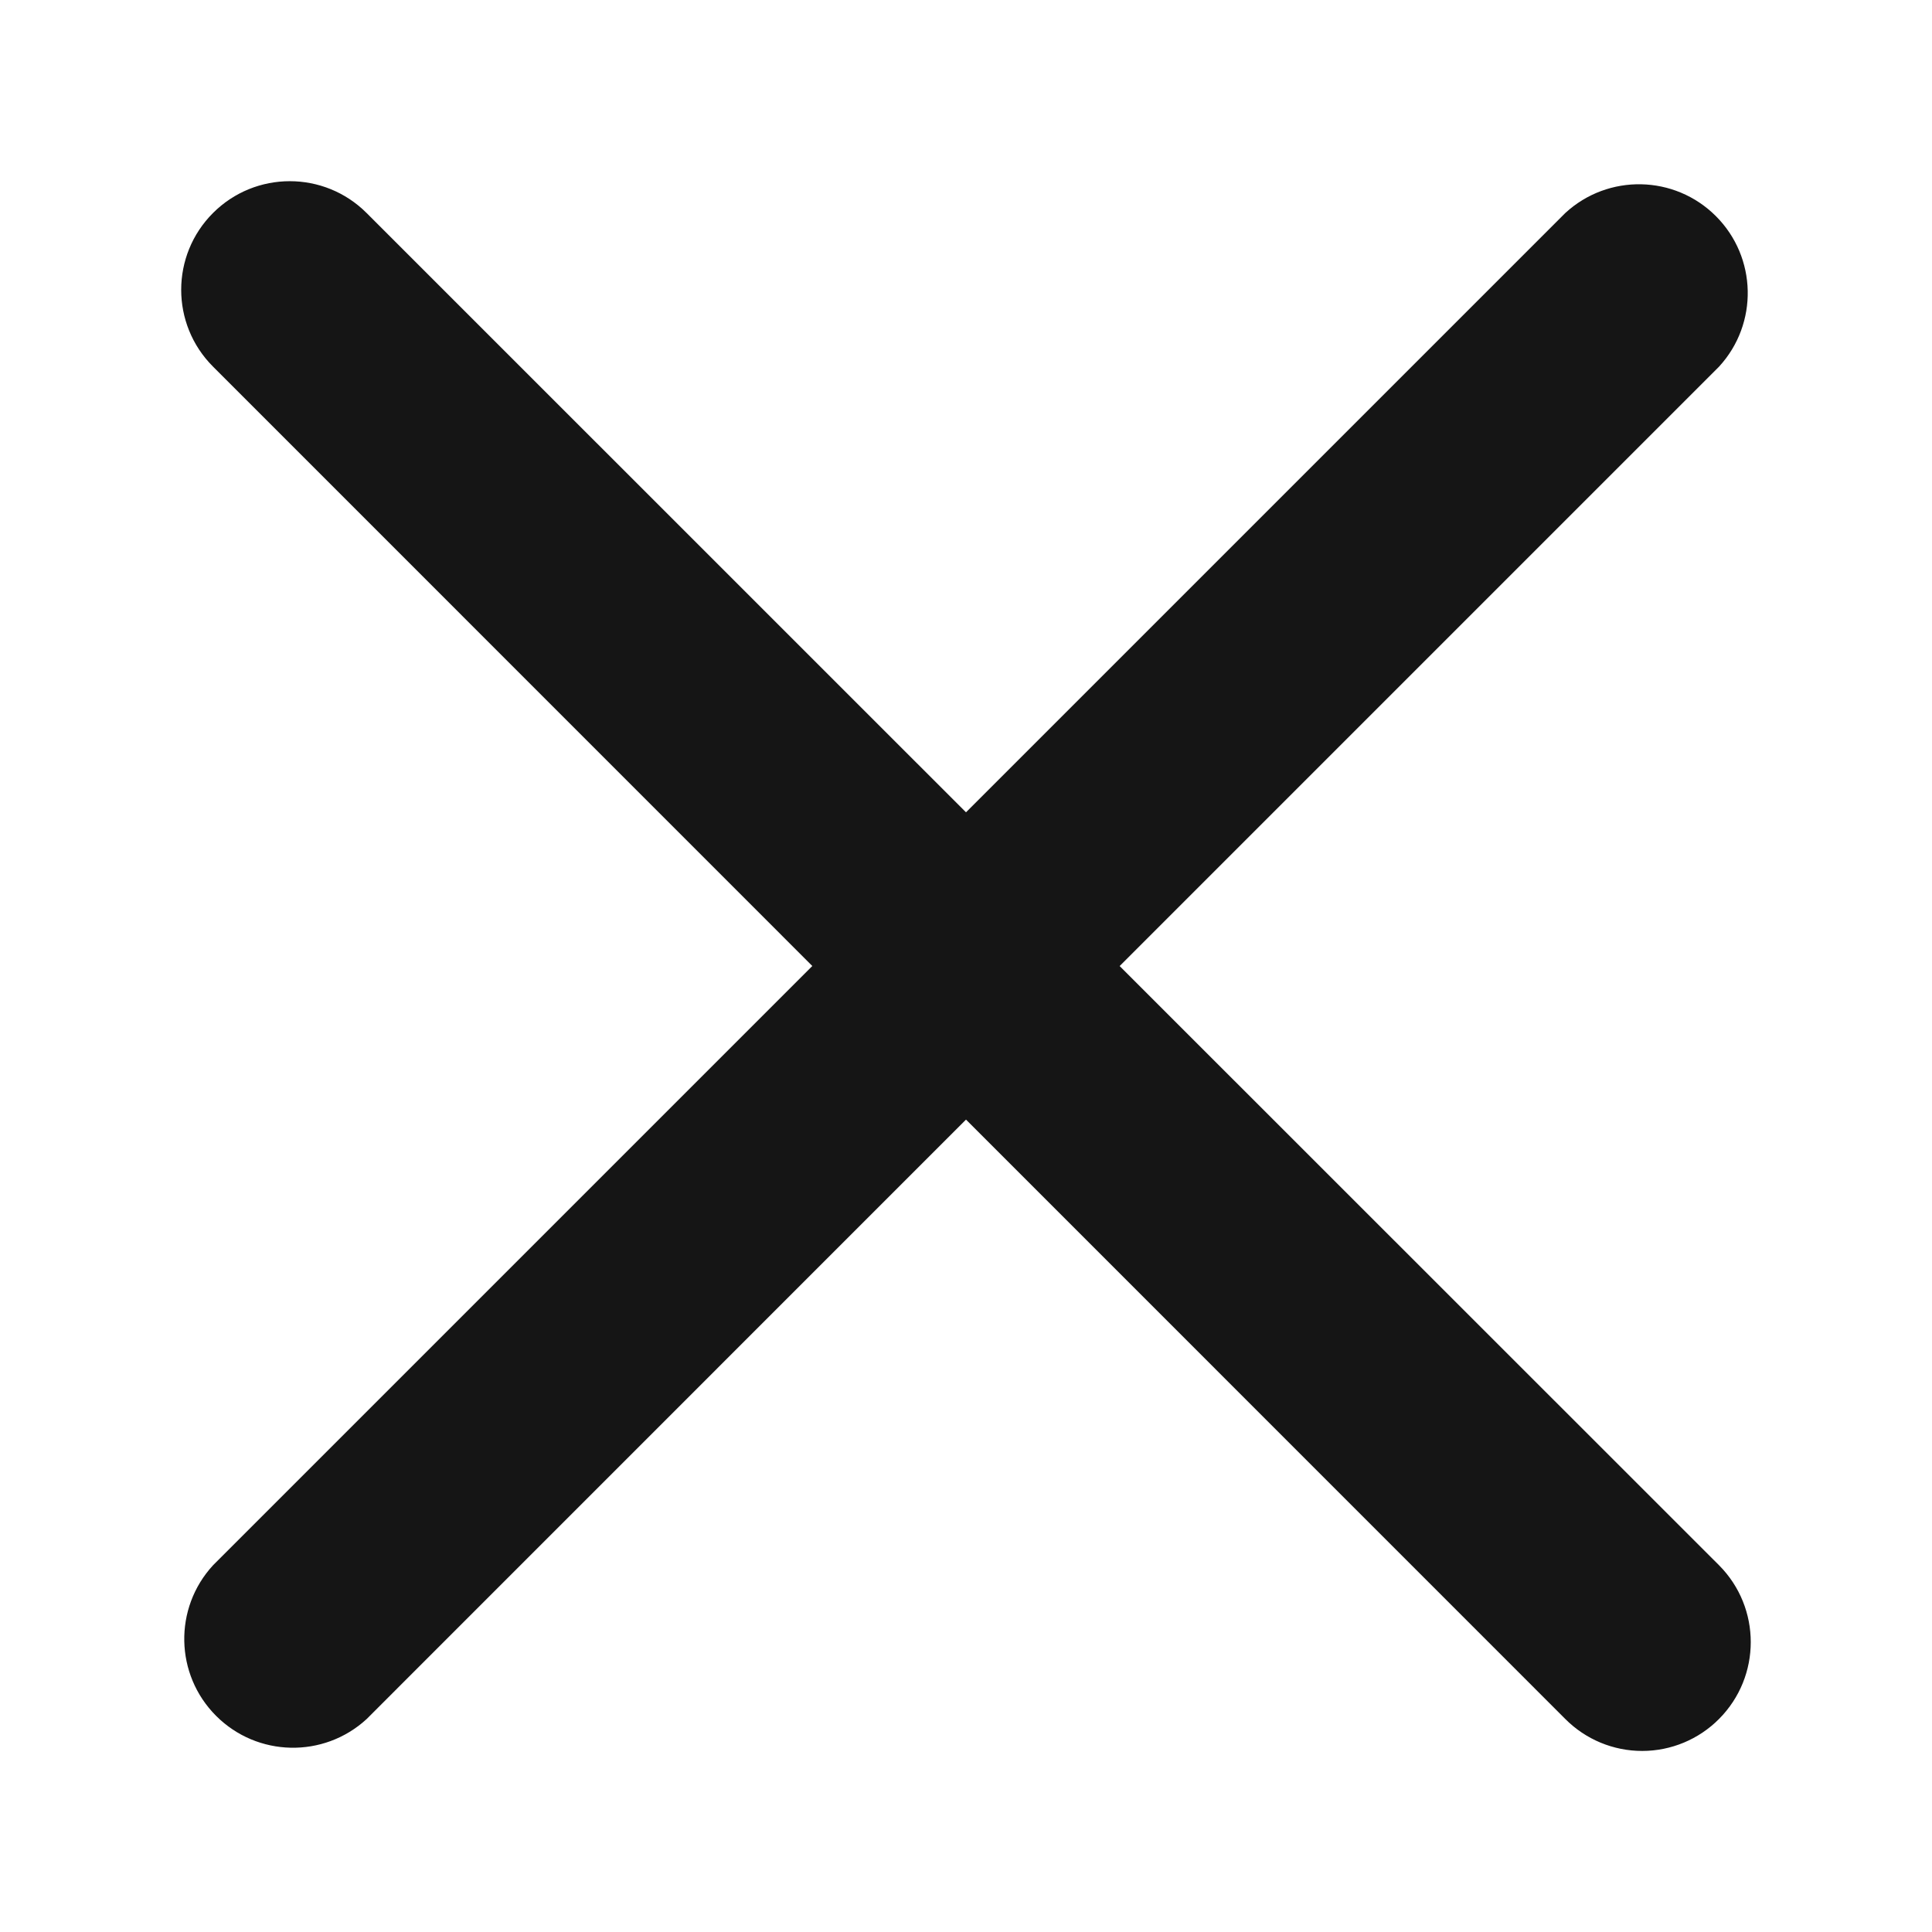
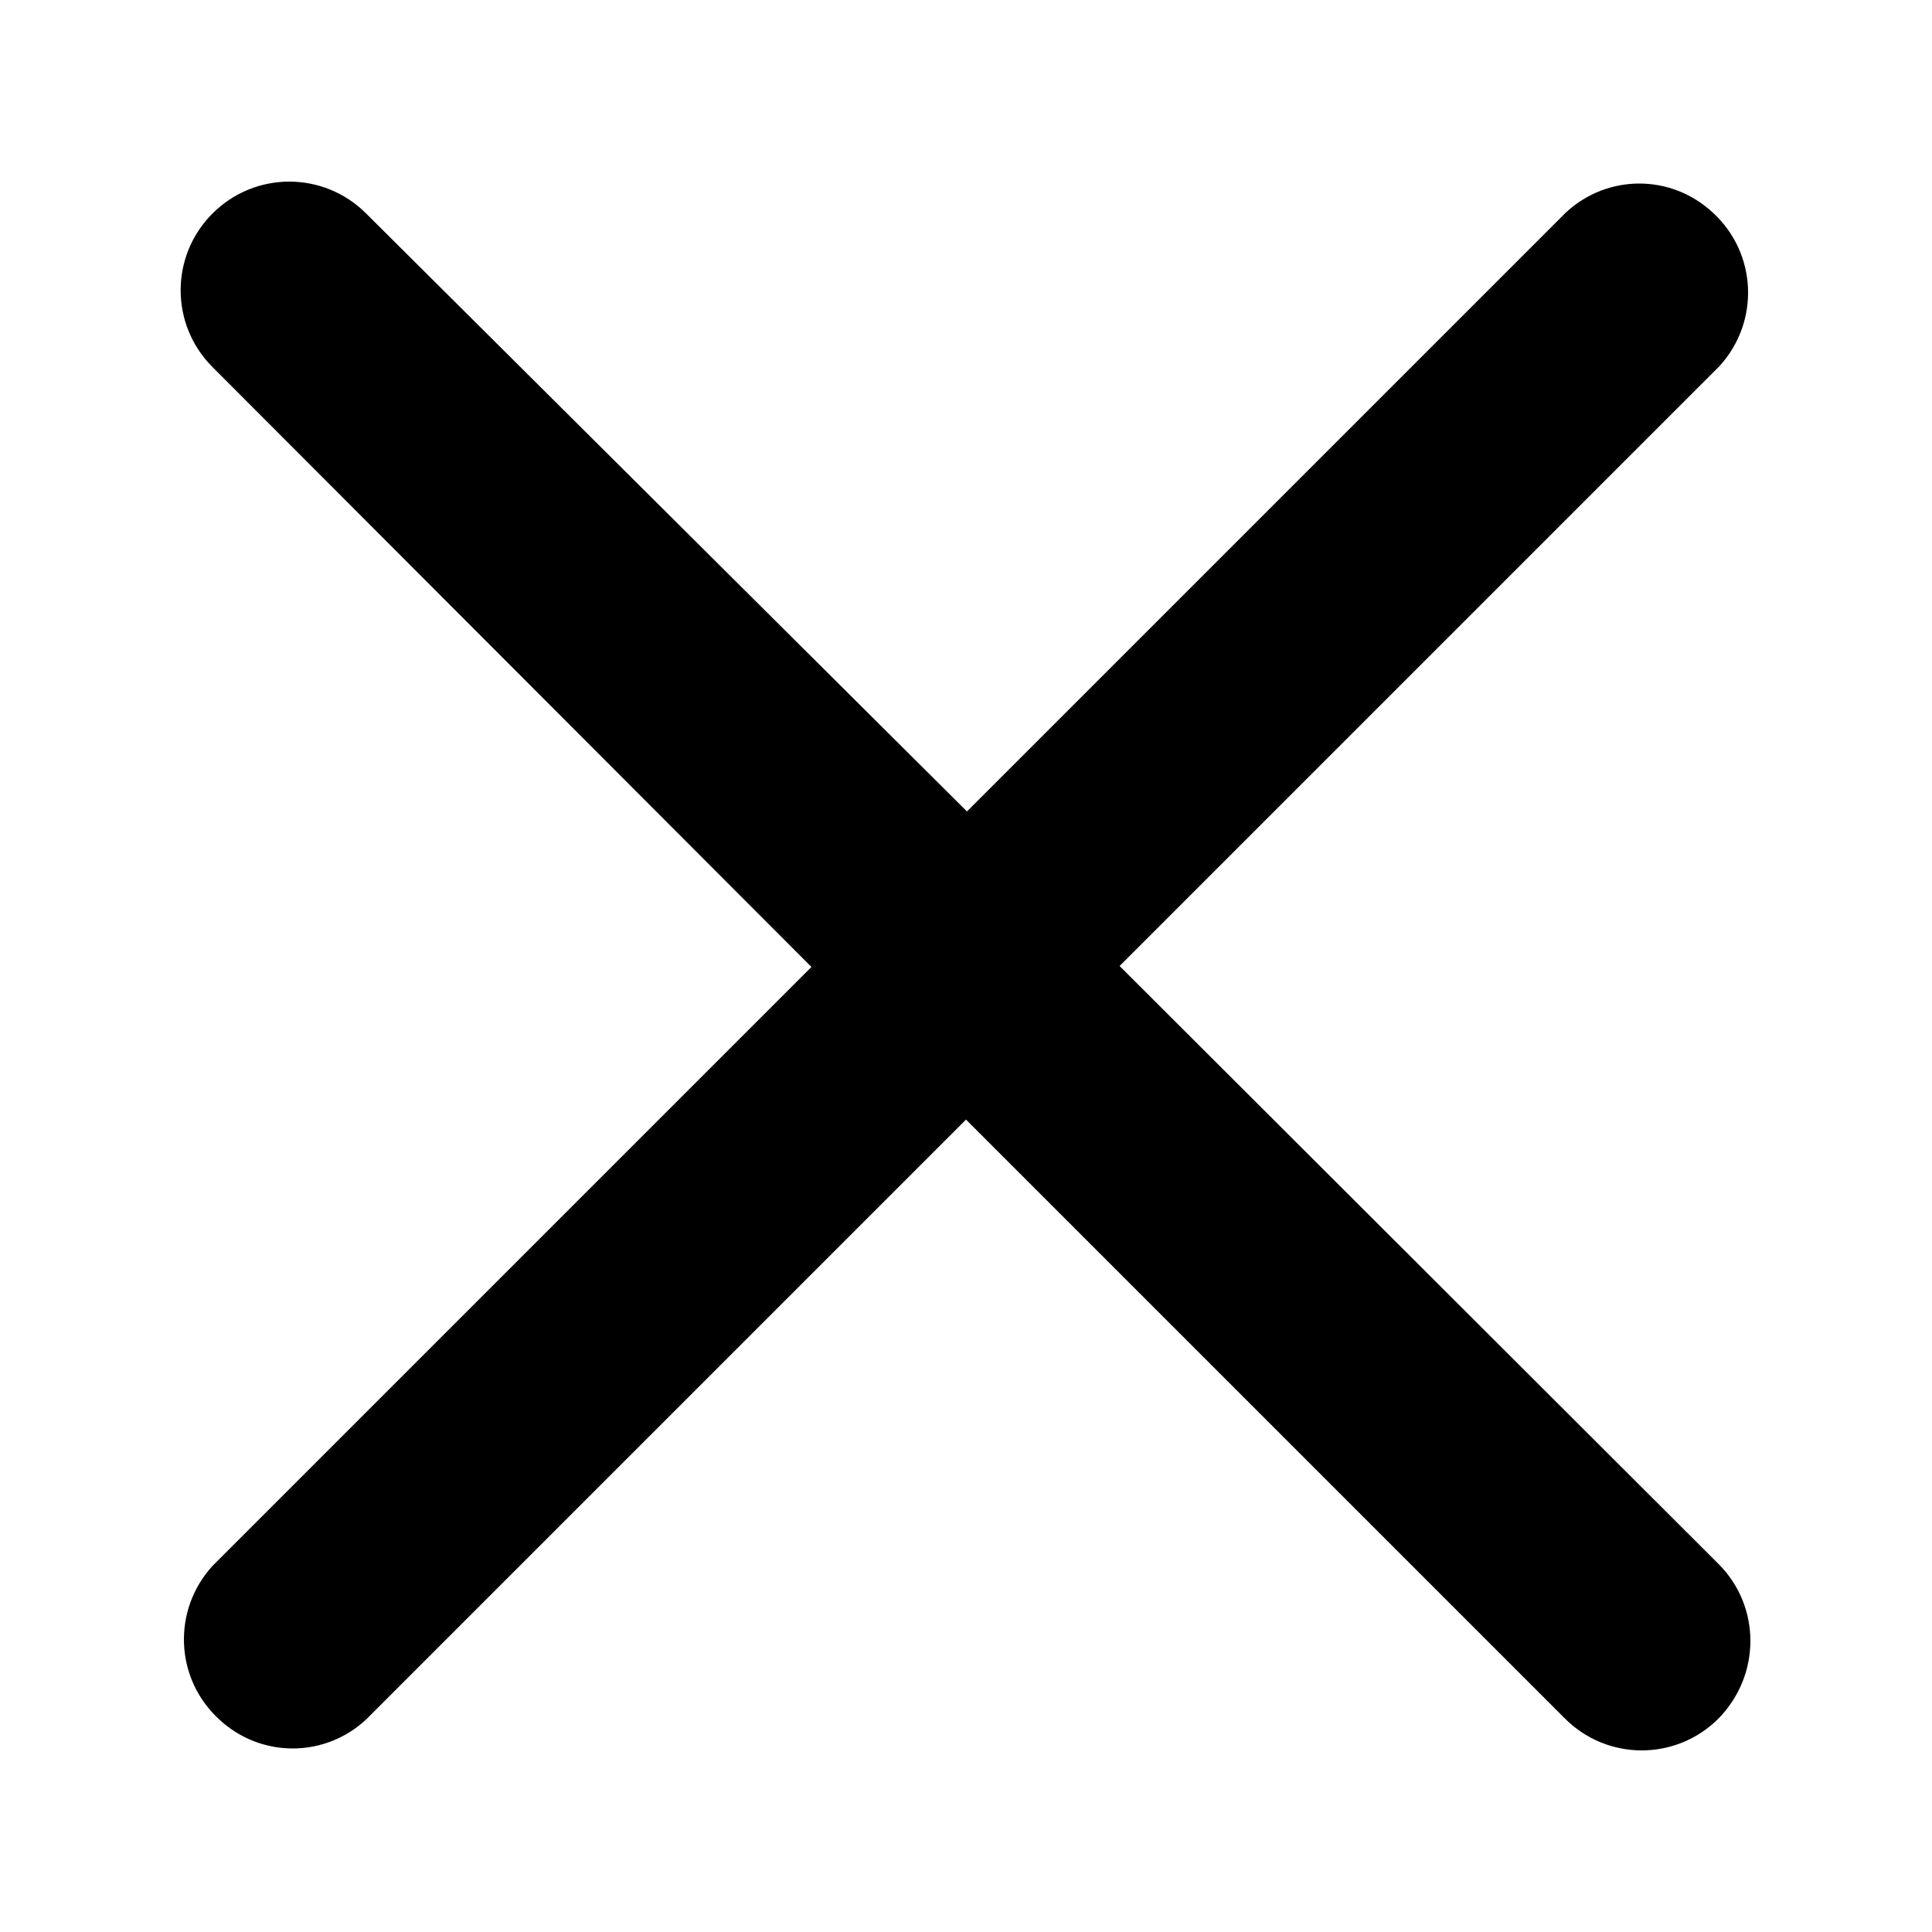
<svg xmlns="http://www.w3.org/2000/svg" viewBox="0 0 20 20">
-   <path d="M0 0h20v20H0z" fill="none" />
-   <path d="m11.591 10 6.205-6.205a1.126 1.126 0 0 0-1.592-1.59L10 8.409 3.795 2.205a1.124 1.124 0 1 0-1.59 1.59L8.409 10l-6.204 6.204a1.126 1.126 0 0 0 1.59 1.592L10 11.59l6.204 6.205a1.122 1.122 0 0 0 1.592-.001 1.128 1.128 0 0 0 0-1.59L11.59 10Z" fill="#151515" />
+   <path d="M17.8 16.2 11.59 10l6.21-6.21c.42-.46.39-1.17-.07-1.59-.43-.4-1.09-.4-1.52 0l-6.2 6.2-6.22-6.19c-.44-.44-1.15-.44-1.59 0-.44.44-.44 1.15 0 1.59l6.2 6.21-6.2 6.2c-.42.46-.39 1.17.07 1.59.43.4 1.09.4 1.52 0L10 11.59l6.2 6.2c.44.44 1.15.44 1.59 0 .44-.45.44-1.16 0-1.6Z" />
</svg>
